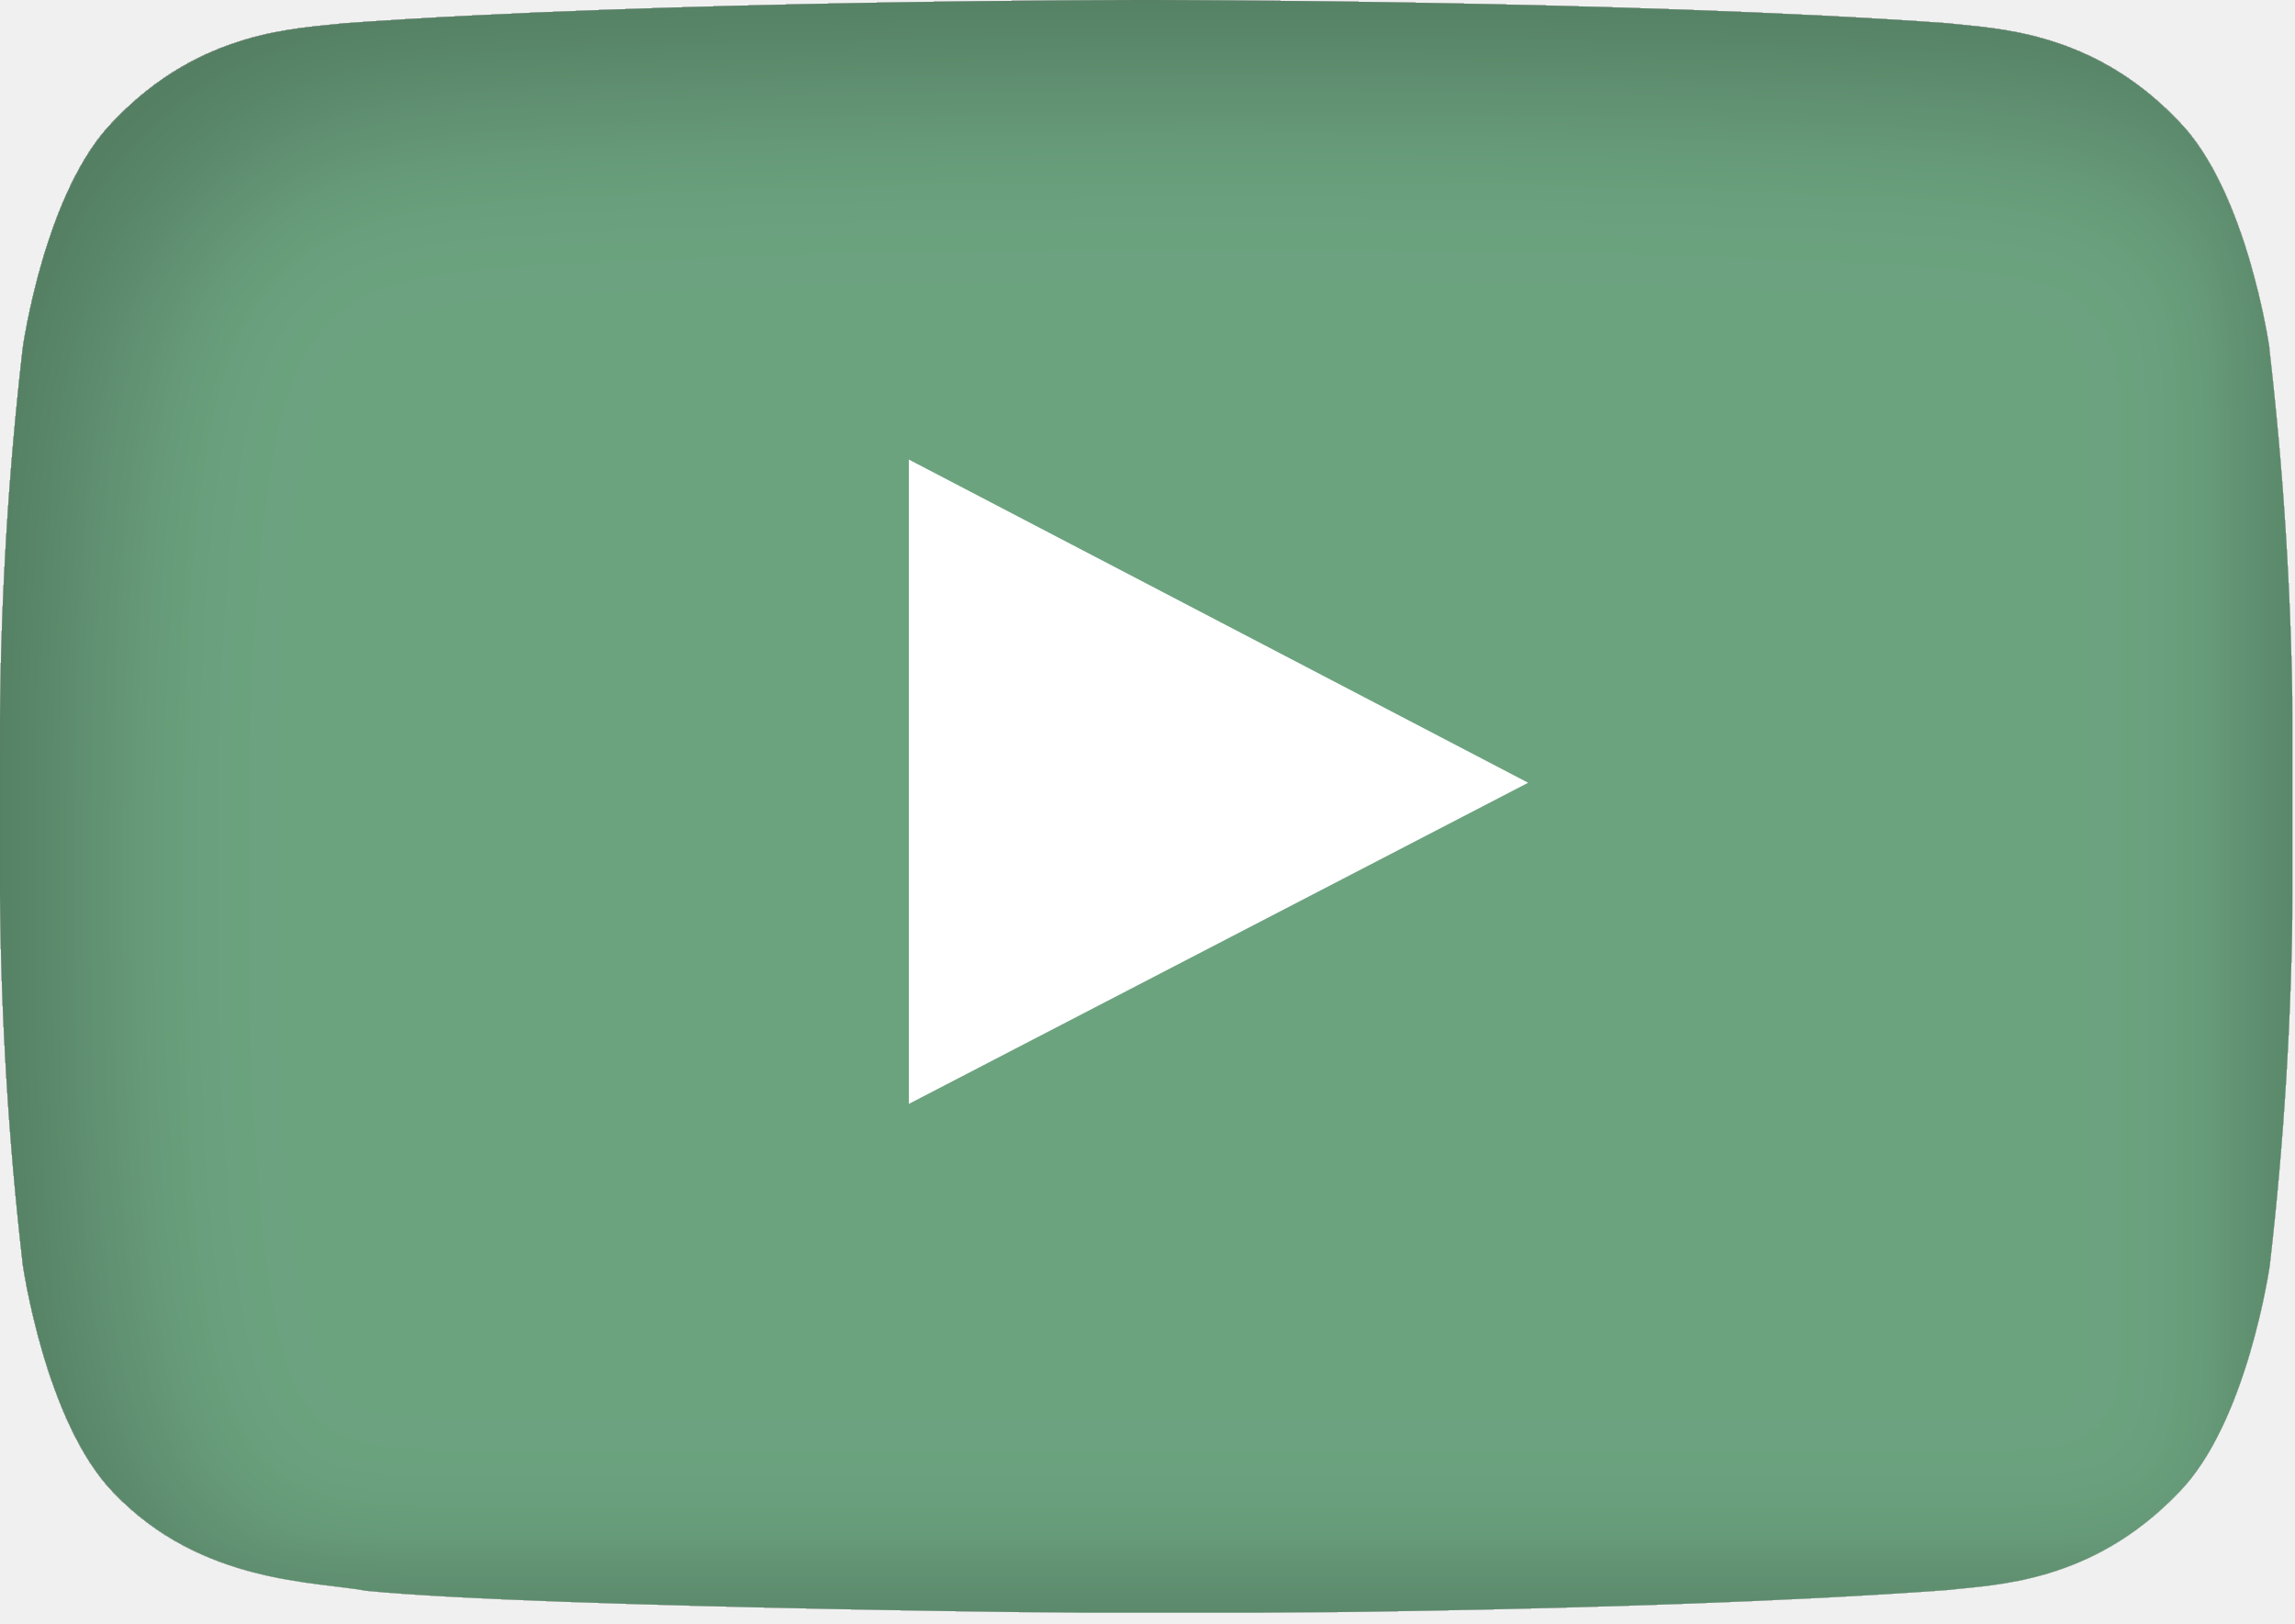
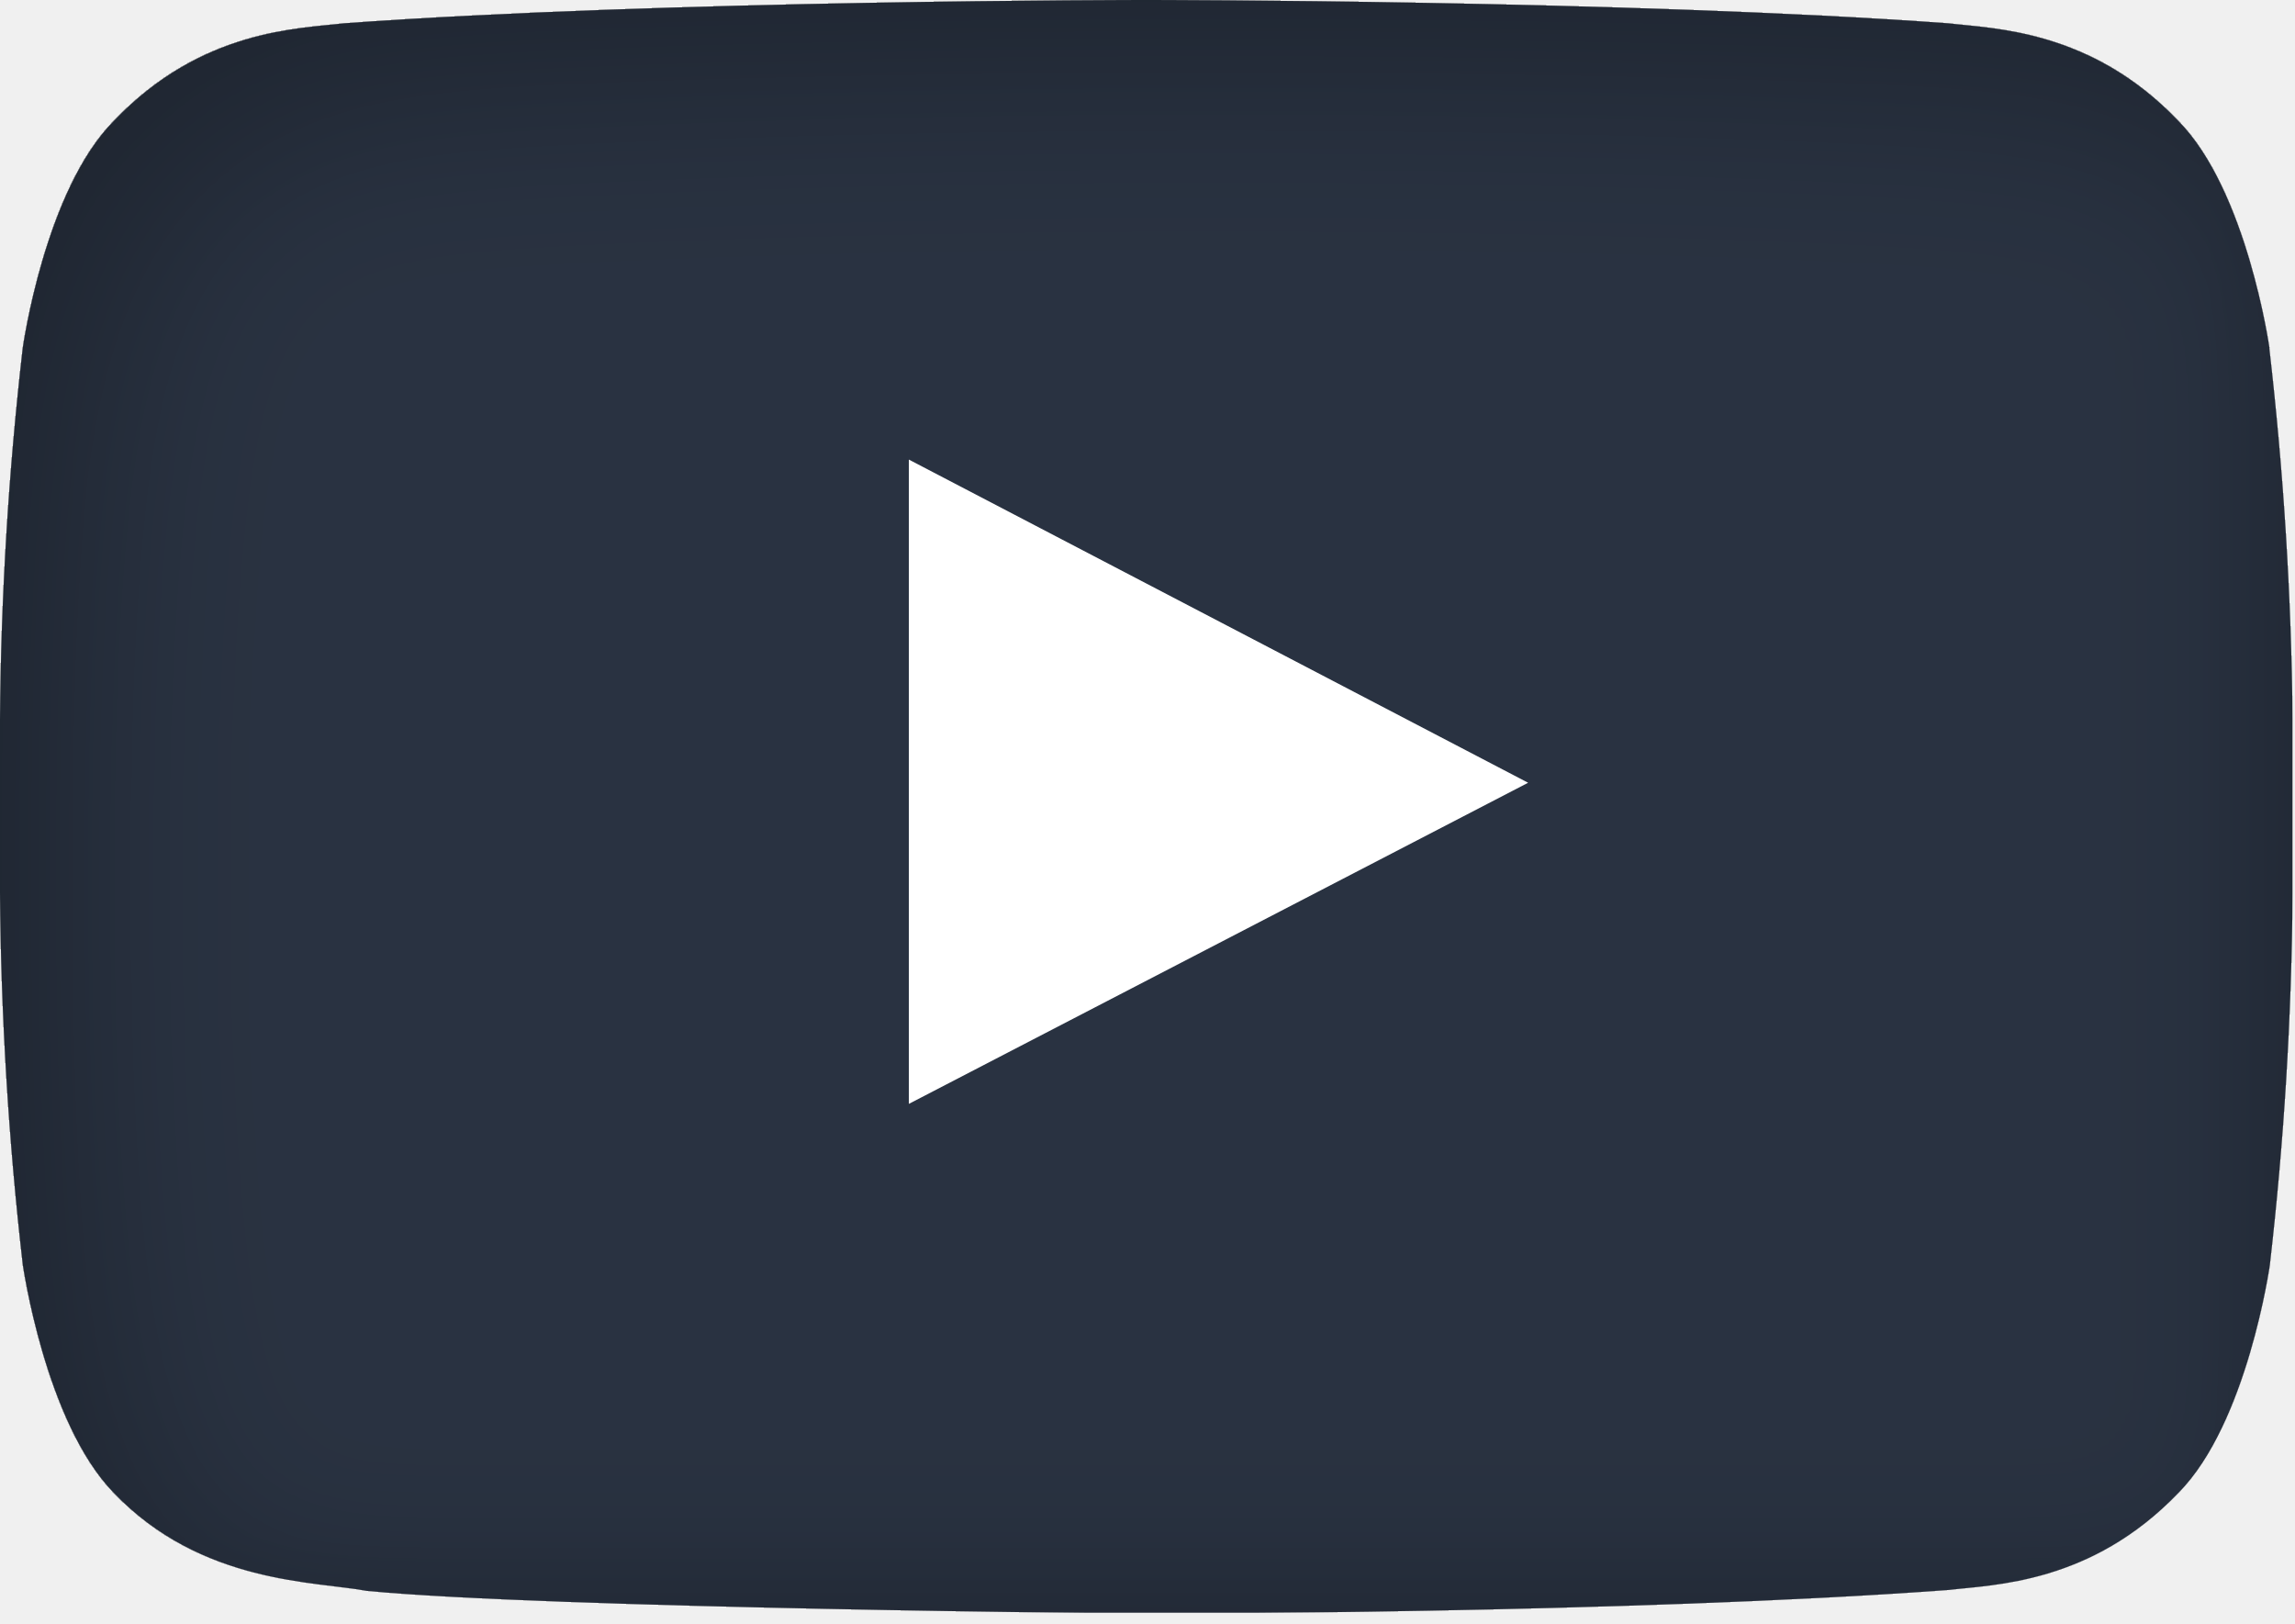
<svg xmlns="http://www.w3.org/2000/svg" width="123" height="87" viewBox="0 0 123 87" fill="none">
-   <g clip-path="url(#clip0_125_487)" filter="url(#filter0_i_125_487)">
-     <path fill-rule="evenodd" clip-rule="evenodd" d="M121.63 18.65C121.63 18.65 120.43 10.18 116.73 6.46C112.06 1.57 106.82 1.54 104.42 1.25C87.24 0 61.43 0 61.43 0C61.43 0 35.63 0 18.43 1.25C16.03 1.54 10.8 1.56 6.12 6.46C2.4 10.18 1.22 18.65 1.22 18.65C0.46 25.257 0.053 31.9 0 38.55L0 47.86C0.054 54.51 0.461 61.153 1.22 67.76C1.22 67.76 2.42 76.23 6.09 80C10.77 84.9 16.91 84.74 19.66 85.26C29.49 86.2 61.44 86.48 61.44 86.48C61.44 86.48 87.27 86.48 104.44 85.21C106.85 84.92 112.08 84.89 116.76 80C120.45 76.28 121.65 67.8 121.65 67.8C122.41 61.193 122.817 54.55 122.87 47.9V38.54C122.803 31.889 122.386 25.247 121.62 18.64L121.63 18.65Z" fill="#6CA37F" />
-     <path fill-rule="evenodd" clip-rule="evenodd" d="M48.71 59.16V24.63L81.9 41.95L48.71 59.16Z" fill="white" />
+   <mask id="mask0_285_17" style="mask-type:luminance" maskUnits="userSpaceOnUse" x="0" y="0" width="123" height="87">
+     <path d="M122.88 0H0V86.43H122.88V0Z" fill="white" />
+   </mask>
+   <g mask="url(#mask0_285_17)">
+     <g filter="url(#filter0_i_285_17)">
+       <path fill-rule="evenodd" clip-rule="evenodd" d="M121.63 18.65C121.63 18.65 120.43 10.18 116.73 6.46C112.06 1.57 106.82 1.54 104.42 1.25C87.24 0 61.43 0 61.43 0C61.43 0 35.63 0 18.43 1.25C16.03 1.54 10.8 1.56 6.12 6.46C2.4 10.18 1.22 18.65 1.22 18.65C0.46 25.257 0.053 31.9 0 38.55V47.86C0.054 54.51 0.461 61.153 1.22 67.76C1.22 67.76 2.42 76.23 6.09 80C10.77 84.9 16.91 84.74 19.66 85.26C29.49 86.2 61.44 86.48 61.44 86.48C61.44 86.48 87.27 86.48 104.44 85.21C106.85 84.92 112.08 84.89 116.76 80C120.45 76.28 121.65 67.8 121.65 67.8C122.41 61.193 122.817 54.55 122.87 47.9V38.54C122.803 31.889 122.386 25.247 121.62 18.64L121.63 18.65Z" fill="#293241" />
+       <path fill-rule="evenodd" clip-rule="evenodd" d="M48.71 59.16V24.63L81.9 41.95L48.71 59.16Z" fill="white" />
+     </g>
  </g>
  <defs>
-     <filter id="filter0_i_125_487" x="0" y="0" width="126.88" height="90.43" filterUnits="userSpaceOnUse" color-interpolation-filters="sRGB">
+     <filter id="filter0_i_285_17" x="0" y="0" width="126.87" height="90.481" filterUnits="userSpaceOnUse" color-interpolation-filters="sRGB">
      <feFlood flood-opacity="0" result="BackgroundImageFix" />
      <feBlend mode="normal" in="SourceGraphic" in2="BackgroundImageFix" result="shape" />
      <feColorMatrix in="SourceAlpha" type="matrix" values="0 0 0 0 0 0 0 0 0 0 0 0 0 0 0 0 0 0 127 0" result="hardAlpha" />
      <feOffset dx="4" dy="4" />
      <feGaussianBlur stdDeviation="5" />
      <feComposite in2="hardAlpha" operator="arithmetic" k2="-1" k3="1" />
      <feColorMatrix type="matrix" values="0 0 0 0 0 0 0 0 0 0 0 0 0 0 0 0 0 0 0.25 0" />
-       <feBlend mode="normal" in2="shape" result="effect1_innerShadow_125_487" />
+       <feBlend mode="normal" in2="shape" result="effect1_innerShadow_285_17" />
    </filter>
-     <clipPath id="clip0_125_487">
-       <rect width="122.88" height="86.43" fill="white" />
-     </clipPath>
  </defs>
</svg>
